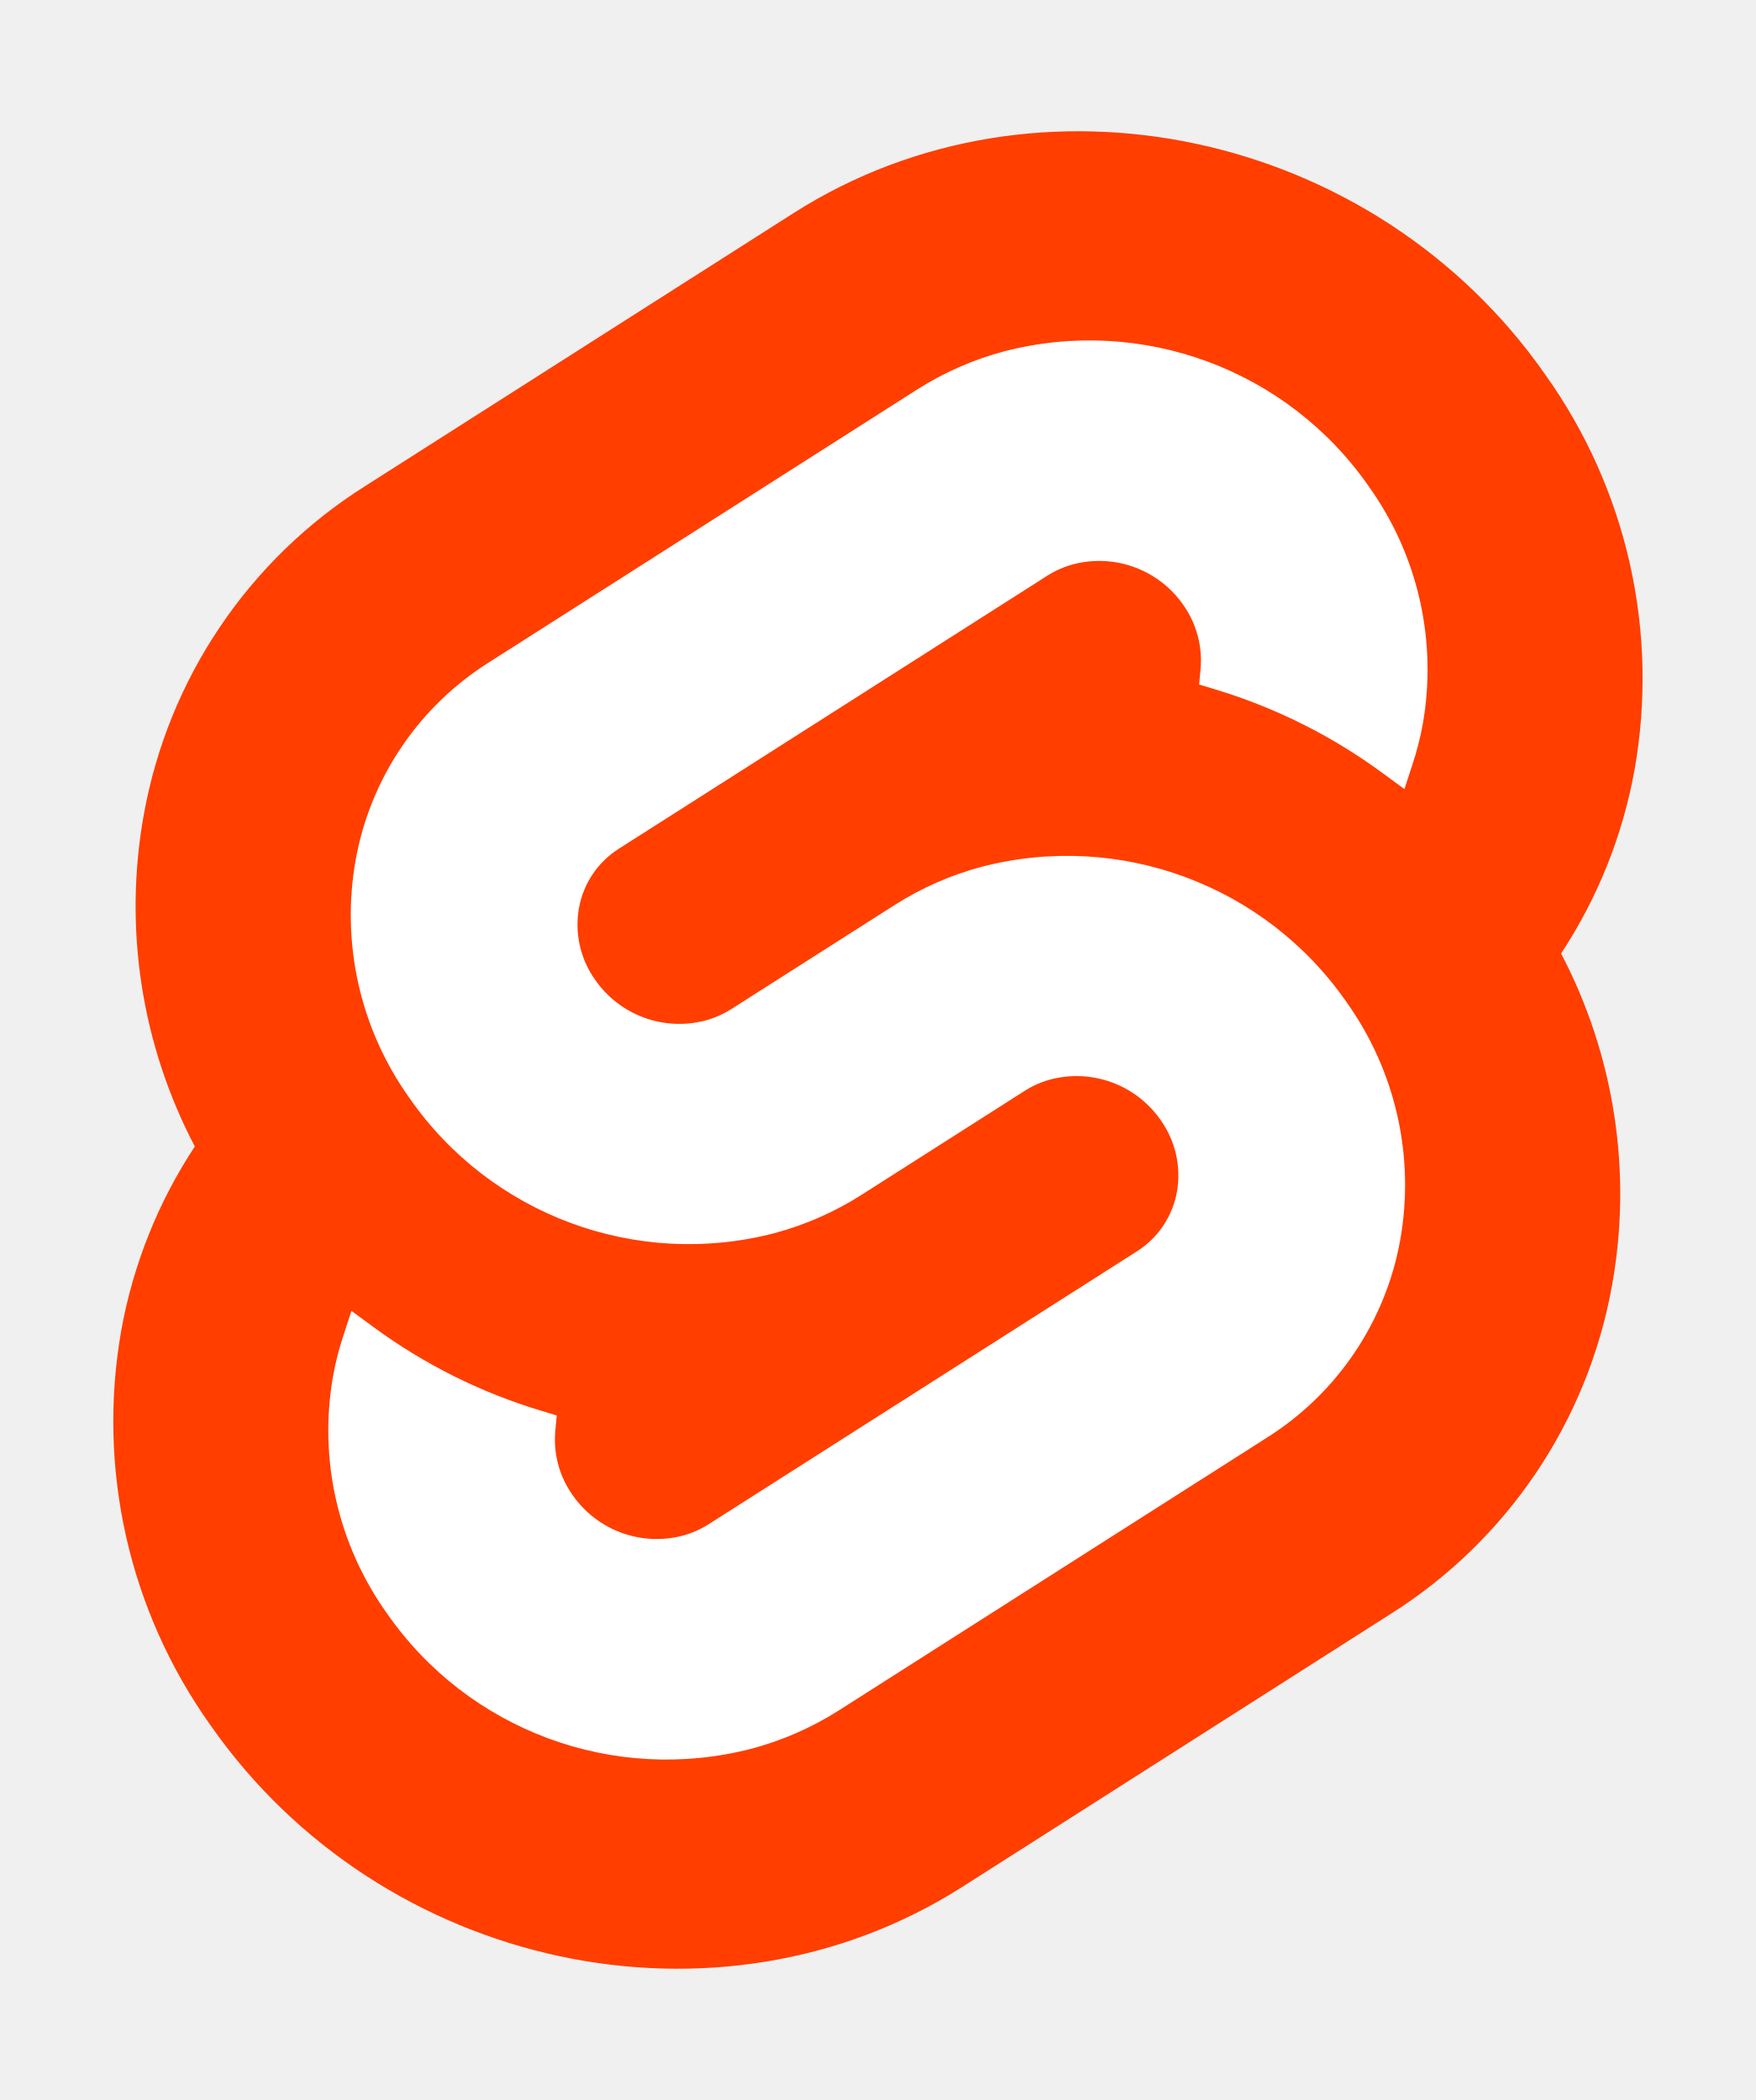
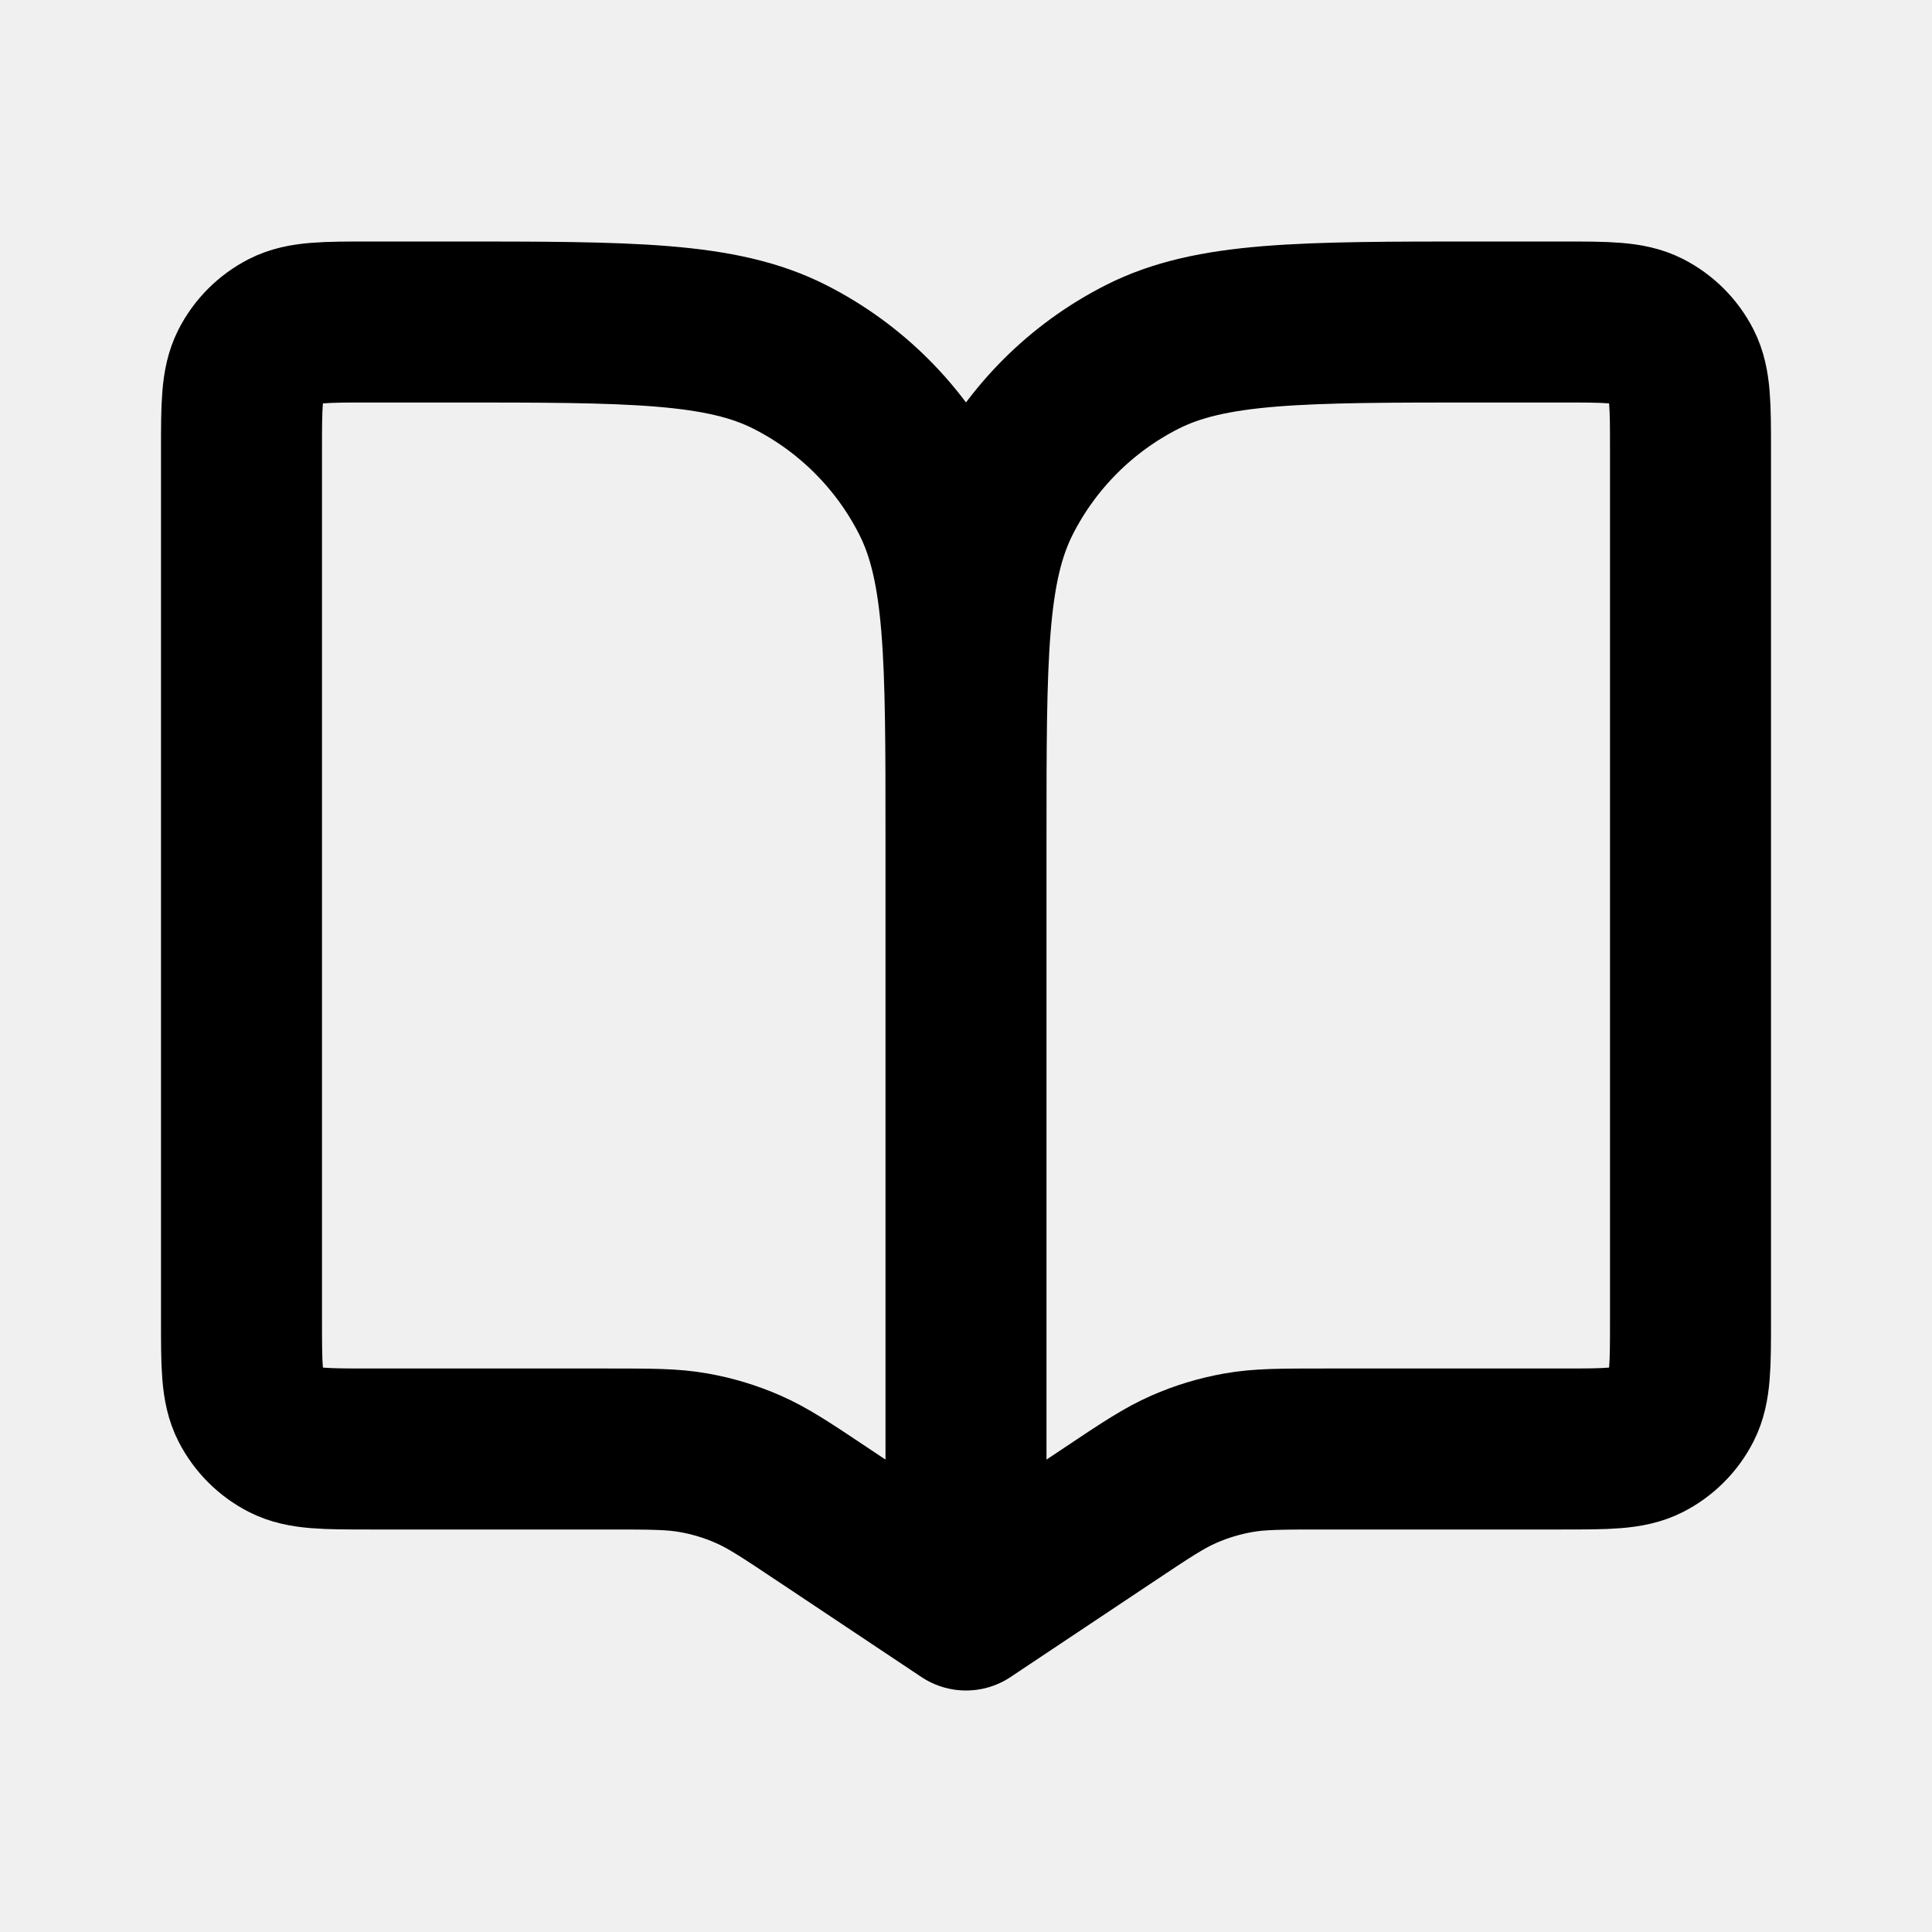
- <svg xmlns="http://www.w3.org/2000/svg" width="107" height="128" viewBox="0 0 107 128">
-   <path d="M94.157 22.819c-10.4-14.885-30.94-19.297-45.792-9.835L22.282 29.608A29.92 29.92 0 0 0 8.764 49.65a31.5 31.5 0 0 0 3.108 20.231 30 30 0 0 0-4.477 11.183 31.9 31.9 0 0 0 5.448 24.116c10.402 14.887 30.942 19.297 45.791 9.835l26.083-16.624A29.92 29.92 0 0 0 98.235 78.35a31.53 31.53 0 0 0-3.105-20.232 30 30 0 0 0 4.474-11.182 31.88 31.88 0 0 0-5.447-24.116" style="fill:#ff3e00" />
-   <path d="M45.817 106.582a20.72 20.72 0 0 1-22.237-8.243 19.17 19.17 0 0 1-3.277-14.503 18 18 0 0 1 .624-2.435l.49-1.498 1.337.981a33.6 33.6 0 0 0 10.203 5.098l.97.294-.09.968a5.85 5.85 0 0 0 1.052 3.878 6.24 6.24 0 0 0 6.695 2.485 5.8 5.8 0 0 0 1.603-.704L69.27 76.28a5.43 5.43 0 0 0 2.45-3.631 5.8 5.8 0 0 0-.987-4.371 6.24 6.24 0 0 0-6.698-2.487 5.7 5.7 0 0 0-1.6.704l-9.953 6.345a19 19 0 0 1-5.296 2.326 20.72 20.72 0 0 1-22.237-8.243 19.17 19.17 0 0 1-3.277-14.502 17.99 17.99 0 0 1 8.13-12.052l26.081-16.623a19 19 0 0 1 5.3-2.329 20.72 20.72 0 0 1 22.237 8.243 19.17 19.17 0 0 1 3.277 14.503 18 18 0 0 1-.624 2.435l-.49 1.498-1.337-.98a33.6 33.6 0 0 0-10.203-5.1l-.97-.294.09-.968a5.86 5.86 0 0 0-1.052-3.878 6.24 6.24 0 0 0-6.696-2.485 5.8 5.8 0 0 0-1.602.704L37.73 51.72a5.42 5.42 0 0 0-2.449 3.63 5.79 5.79 0 0 0 .986 4.372 6.24 6.24 0 0 0 6.698 2.486 5.8 5.8 0 0 0 1.602-.704l9.952-6.342a19 19 0 0 1 5.295-2.328 20.72 20.72 0 0 1 22.237 8.242 19.17 19.17 0 0 1 3.277 14.503 18 18 0 0 1-8.13 12.053l-26.081 16.622a19 19 0 0 1-5.3 2.328" style="fill:#fff" />
+ <svg xmlns="http://www.w3.org/2000/svg" width="800px" height="800px" viewBox="0 0 24 24" fill="none">
+   <path d="M12 10.4V20M12 10.4C12 8.16 12 7.04 11.564 6.184C11.181 5.431 10.569 4.819 9.816 4.436C8.96 4 7.84 4 5.6 4H4.6C4.04 4 3.76 4 3.546 4.109C3.358 4.205 3.205 4.358 3.109 4.546C3 4.76 3 5.04 3 5.6V16.4C3 16.96 3 17.24 3.109 17.454C3.205 17.642 3.358 17.795 3.546 17.891C3.76 18 4.04 18 4.6 18H7.547C8.087 18 8.357 18 8.618 18.047C8.85 18.088 9.076 18.156 9.292 18.251C9.535 18.357 9.76 18.506 10.209 18.806L12 20M12 10.4C12 8.16 12 7.04 12.436 6.184C12.819 5.431 13.431 4.819 14.184 4.436C15.04 4 16.16 4 18.4 4H19.4C19.96 4 20.24 4 20.454 4.109C20.642 4.205 20.795 4.358 20.891 4.546C21 4.76 21 5.04 21 5.6V16.4C21 16.96 21 17.24 20.891 17.454C20.795 17.642 20.642 17.795 20.454 17.891C20.24 18 19.96 18 19.4 18H16.453C15.913 18 15.643 18 15.382 18.047C15.15 18.088 14.924 18.156 14.708 18.251C14.465 18.357 14.24 18.506 13.791 18.806L12 20" stroke="#000000" stroke-width="2" stroke-linecap="round" stroke-linejoin="round" />
</svg>
